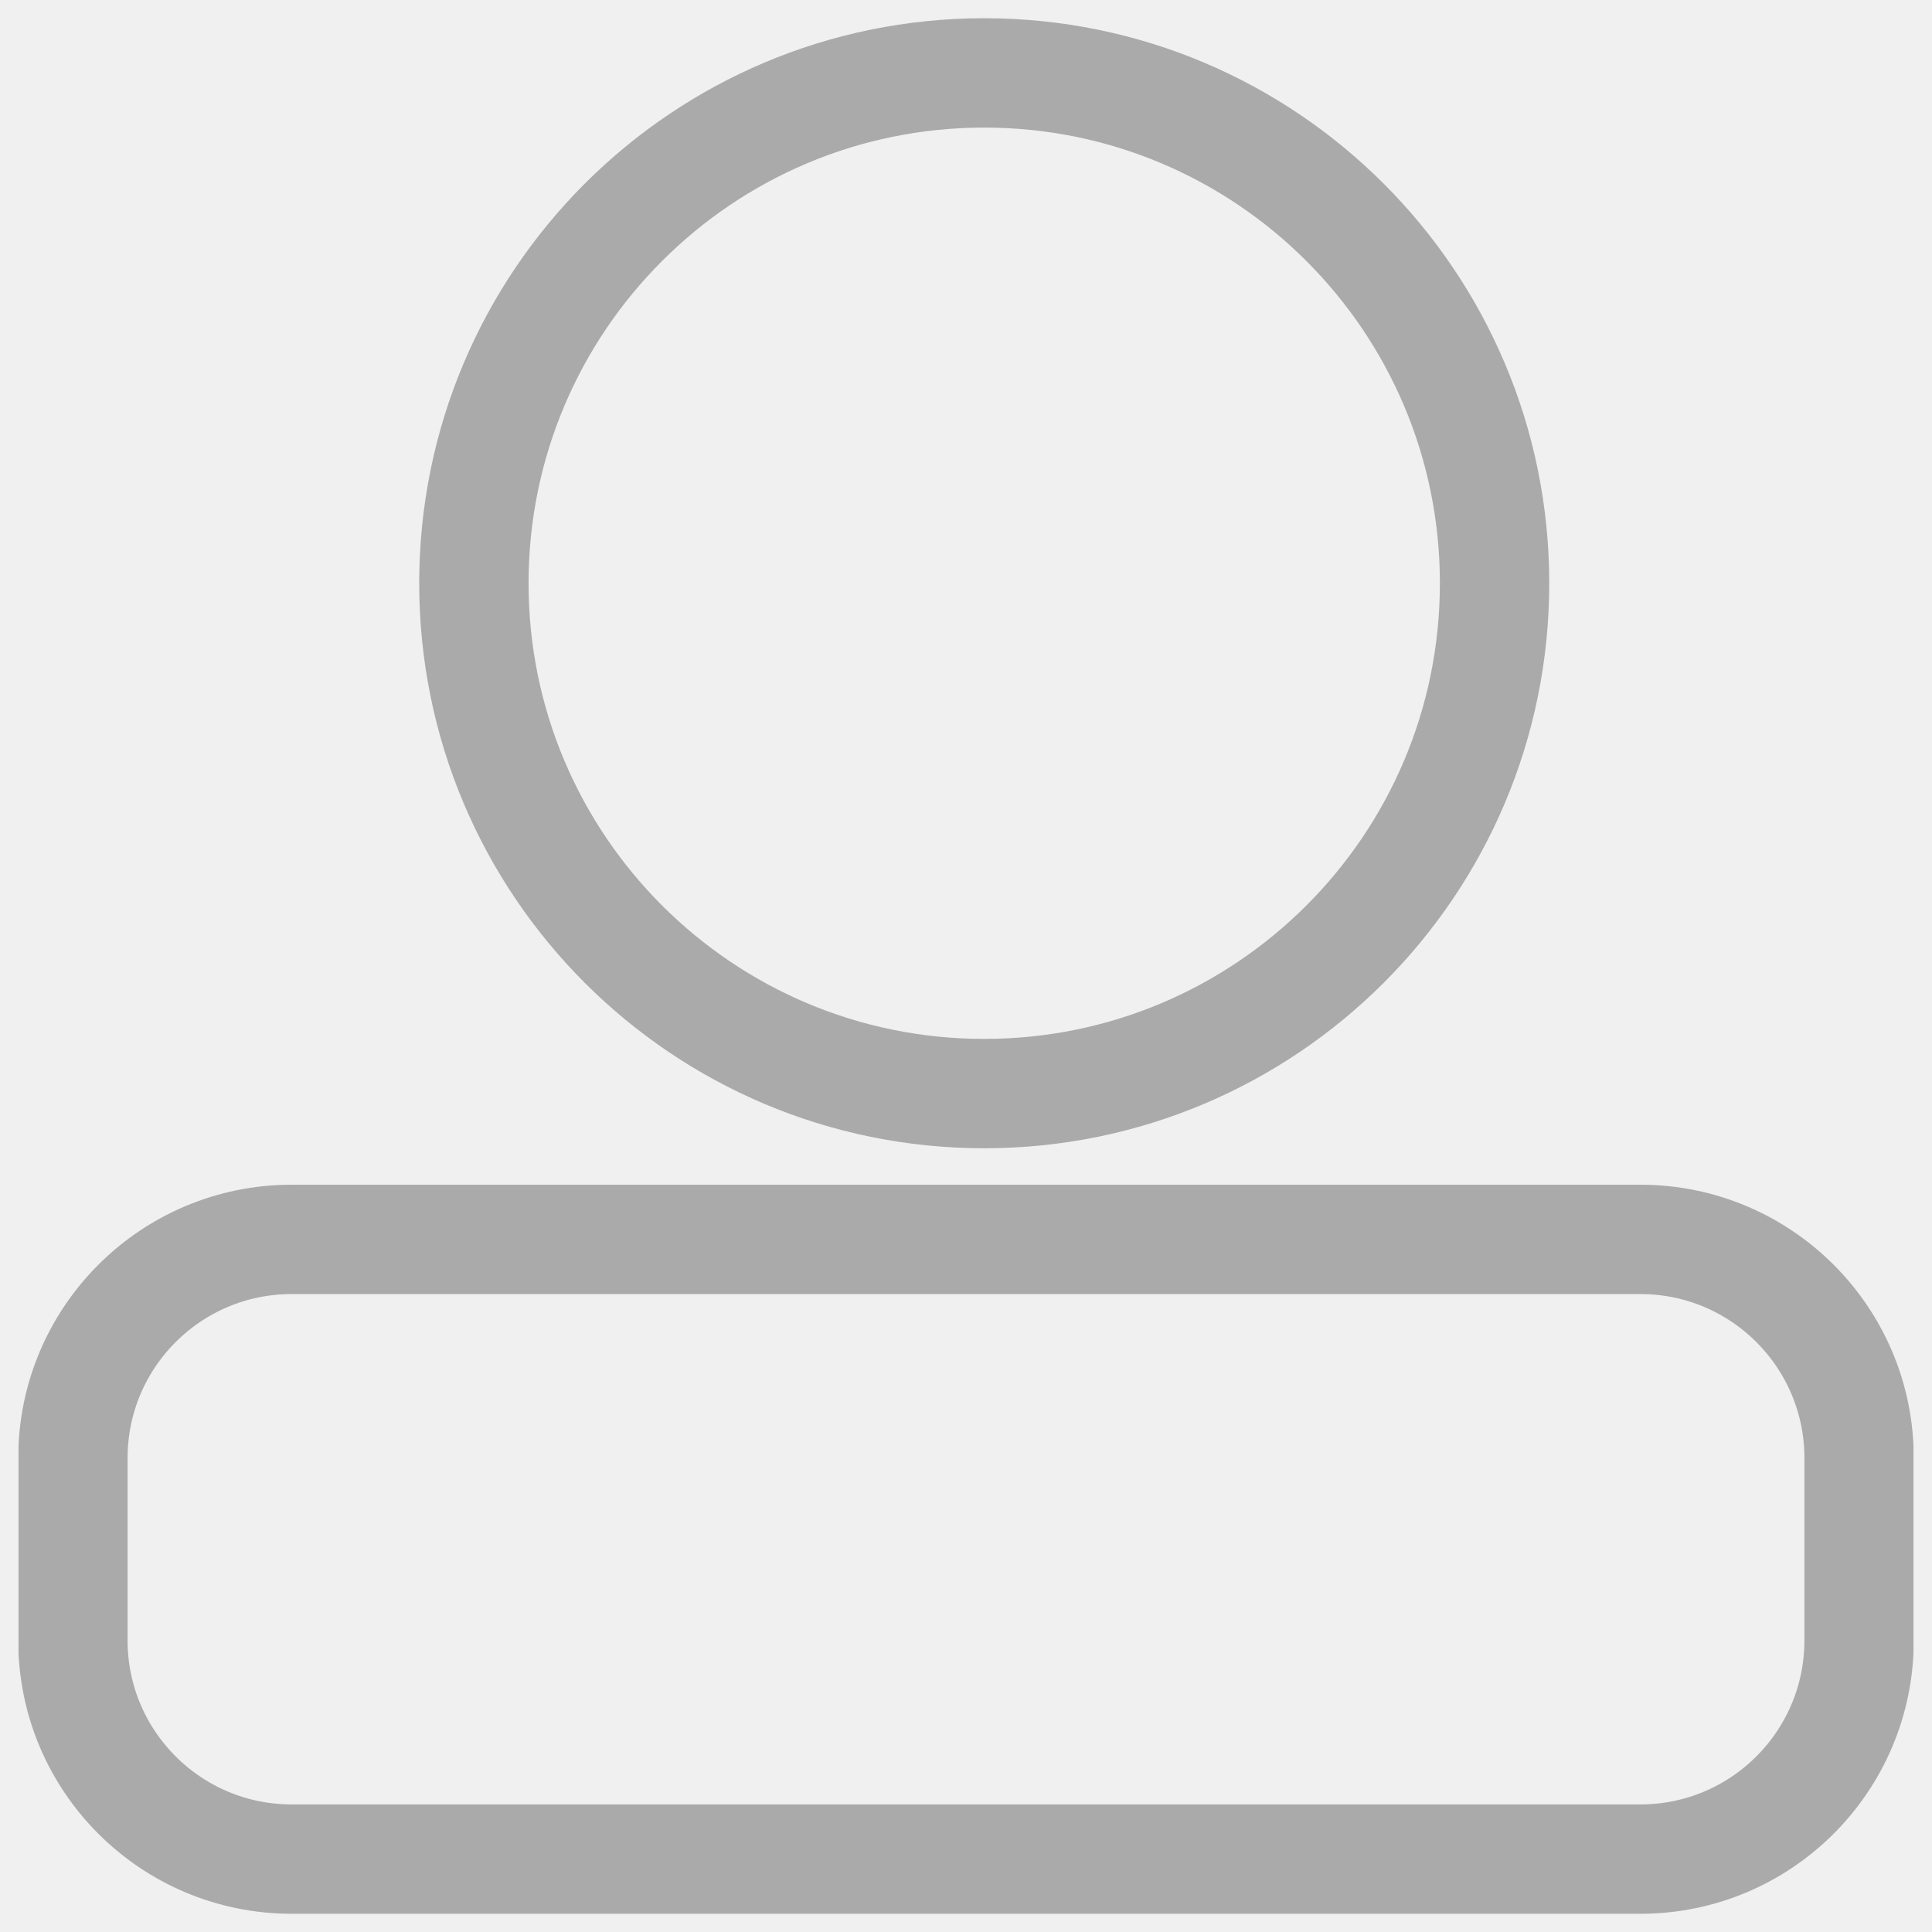
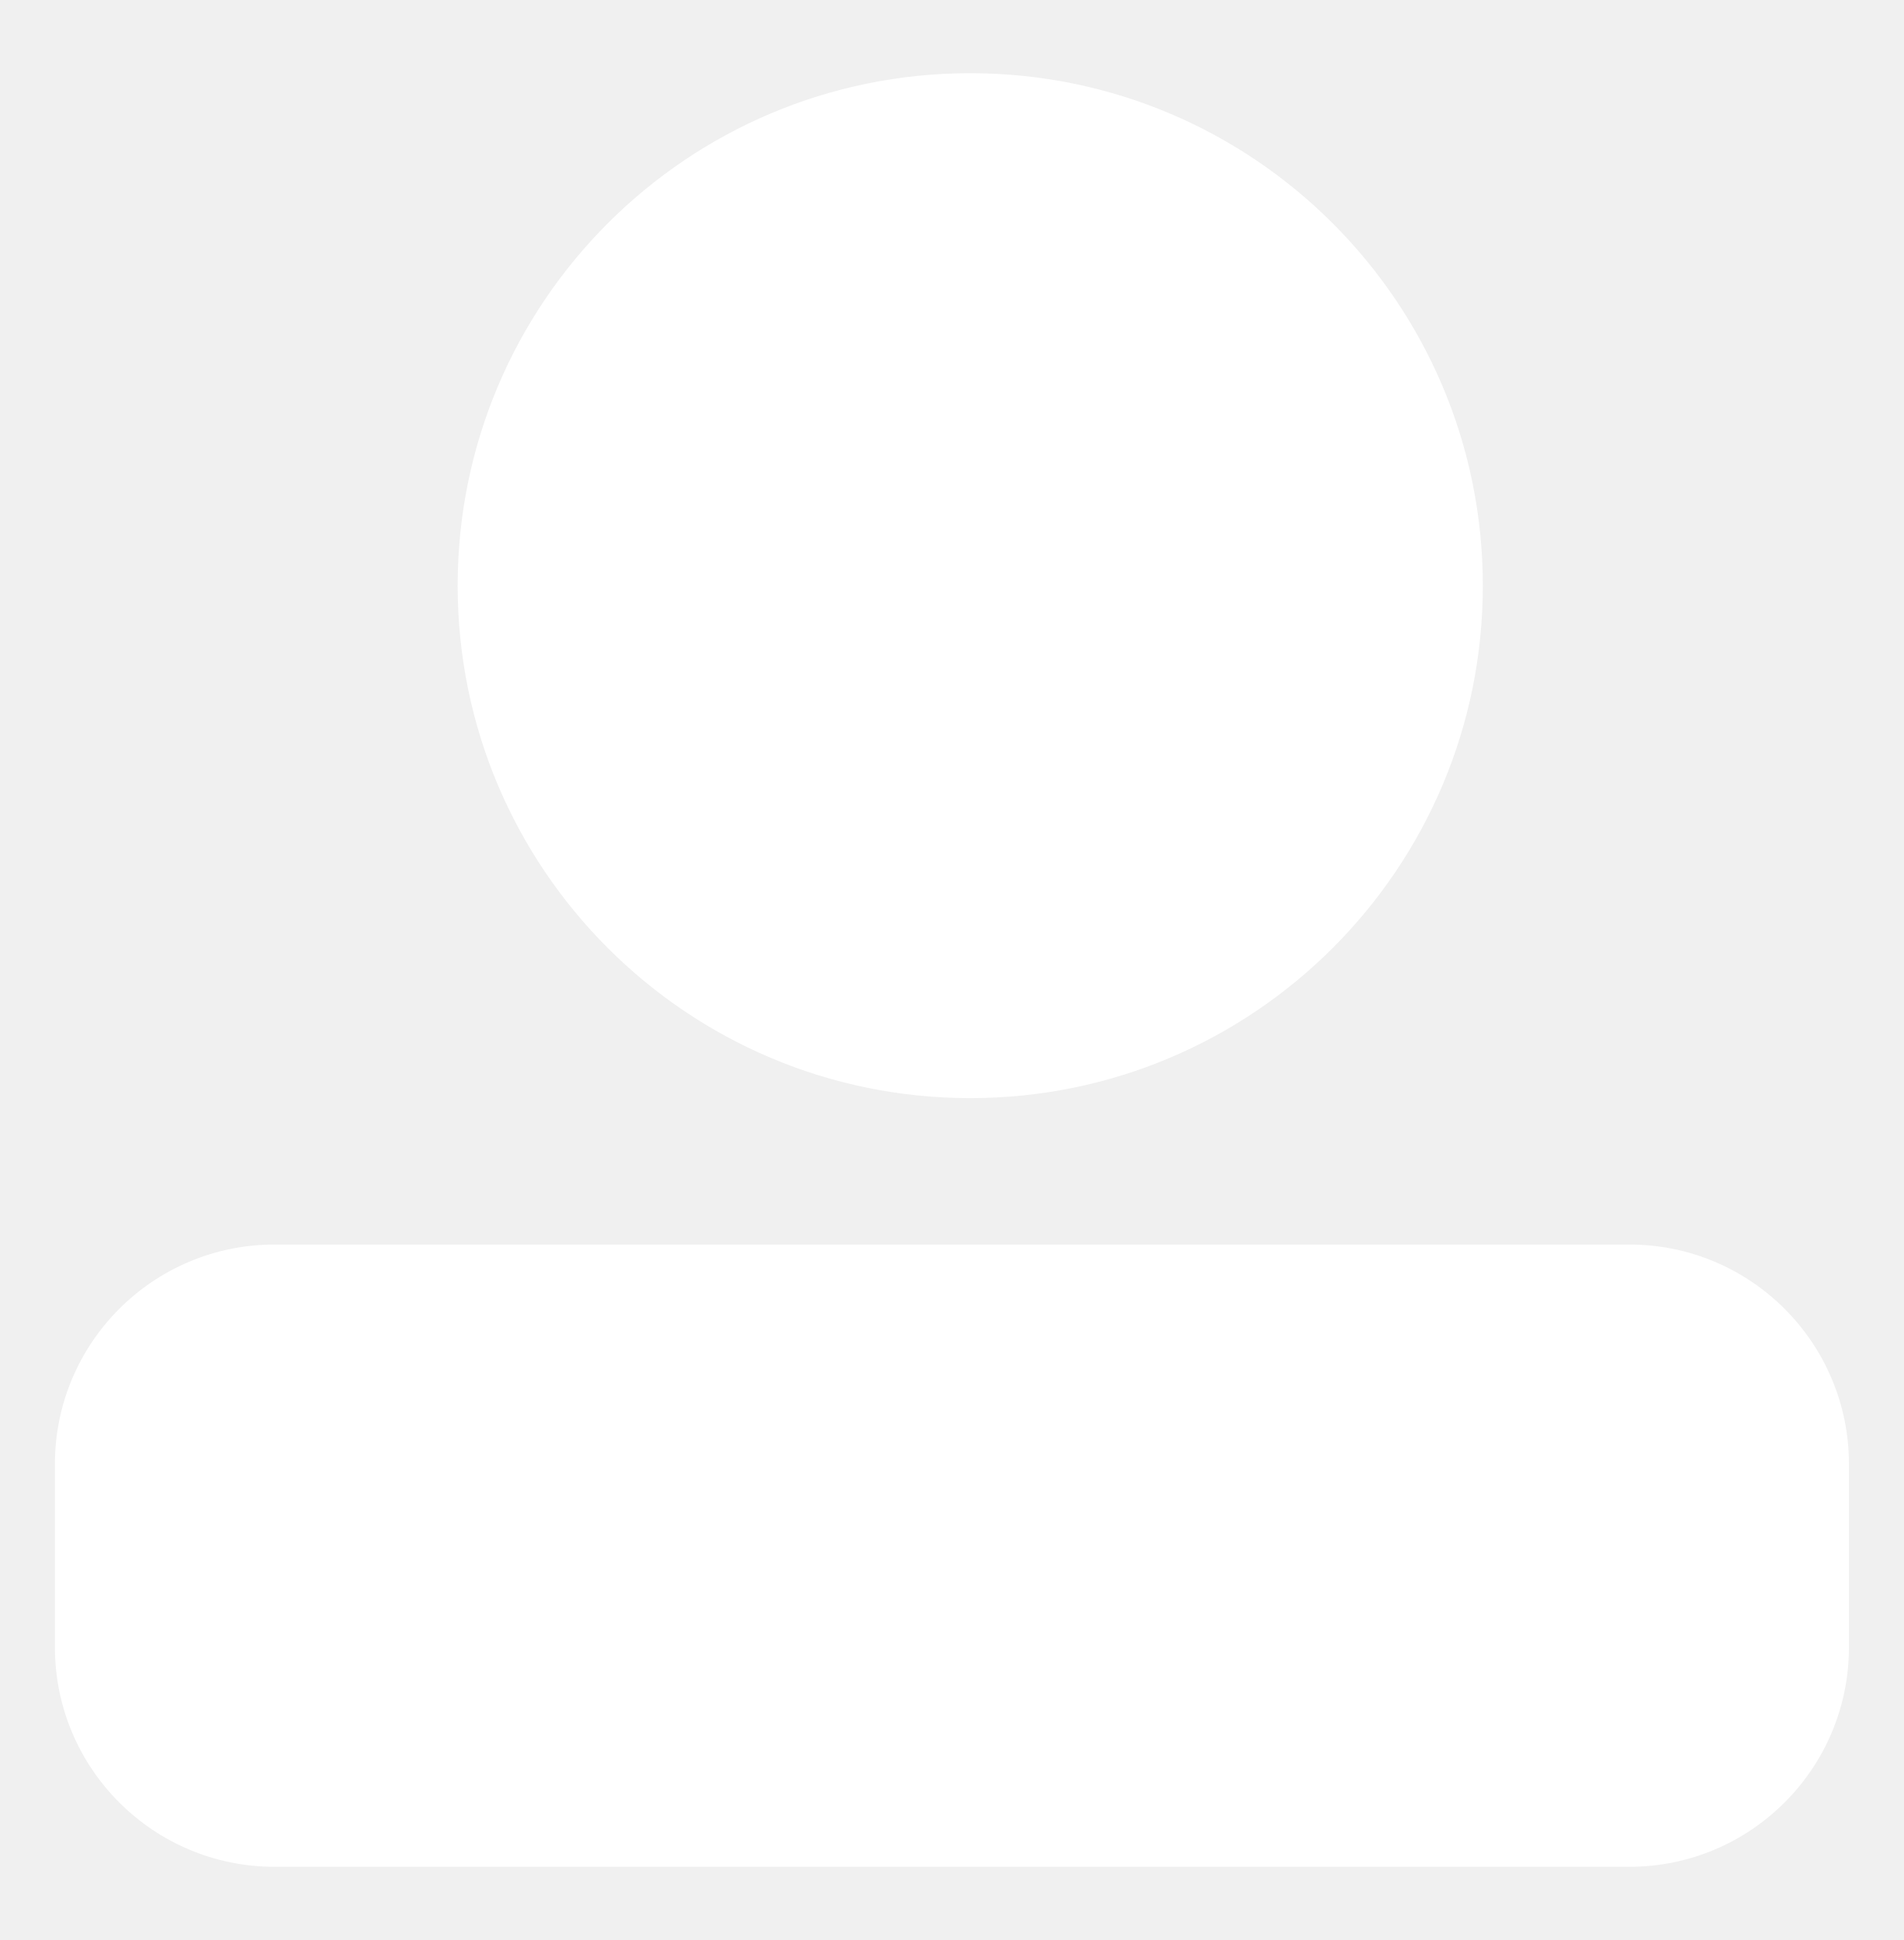
- <svg xmlns="http://www.w3.org/2000/svg" width="53" height="53" viewBox="0 0 53 53" fill="none">
-   <g clip-path="url(#clip0_53_40)">
-     <mask id="mask0_53_40" style="mask-type:luminance" maskUnits="userSpaceOnUse" x="0" y="0" width="53" height="53">
-       <path d="M52.5 0H0.5V53H52.5V0Z" fill="white" />
-     </mask>
-     <g mask="url(#mask0_53_40)">
-       <g opacity="0.4">
-         <path d="M2 40C2 36.686 4.686 34 8 34H45C48.314 34 51 36.686 51 40V45C51 48.314 48.314 51 45 51H8C4.686 51 2 48.314 2 45V40Z" stroke="#424242" stroke-width="3" />
-         <path d="M41 16C41 23.732 34.732 30 27 30C19.268 30 13 23.732 13 16C13 8.268 19.268 2 27 2C34.732 2 41 8.268 41 16Z" stroke="#424242" stroke-width="3" />
-       </g>
-     </g>
-   </g>
-   <defs>
-     <clipPath id="clip0_53_40">
-       <rect width="52" height="53" fill="white" transform="translate(0.5)" />
-     </clipPath>
-   </defs>
+ <svg xmlns="http://www.w3.org/2000/svg" width="52" height="53" viewBox="0 0 52 53" fill="none">
+   <path d="M1.5 40C1.5 36.686 4.186 34 7.5 34H44.5C47.814 34 50.5 36.686 50.5 40V45C50.5 48.314 47.814 51 44.5 51H7.5C4.186 51 1.5 48.314 1.5 45V40Z" fill="white" />
+   <path d="M40.5 16C40.5 23.732 34.232 30 26.5 30C18.768 30 12.5 23.732 12.5 16C12.5 8.268 18.768 2 26.5 2C34.232 2 40.5 8.268 40.5 16Z" fill="white" />
</svg>
